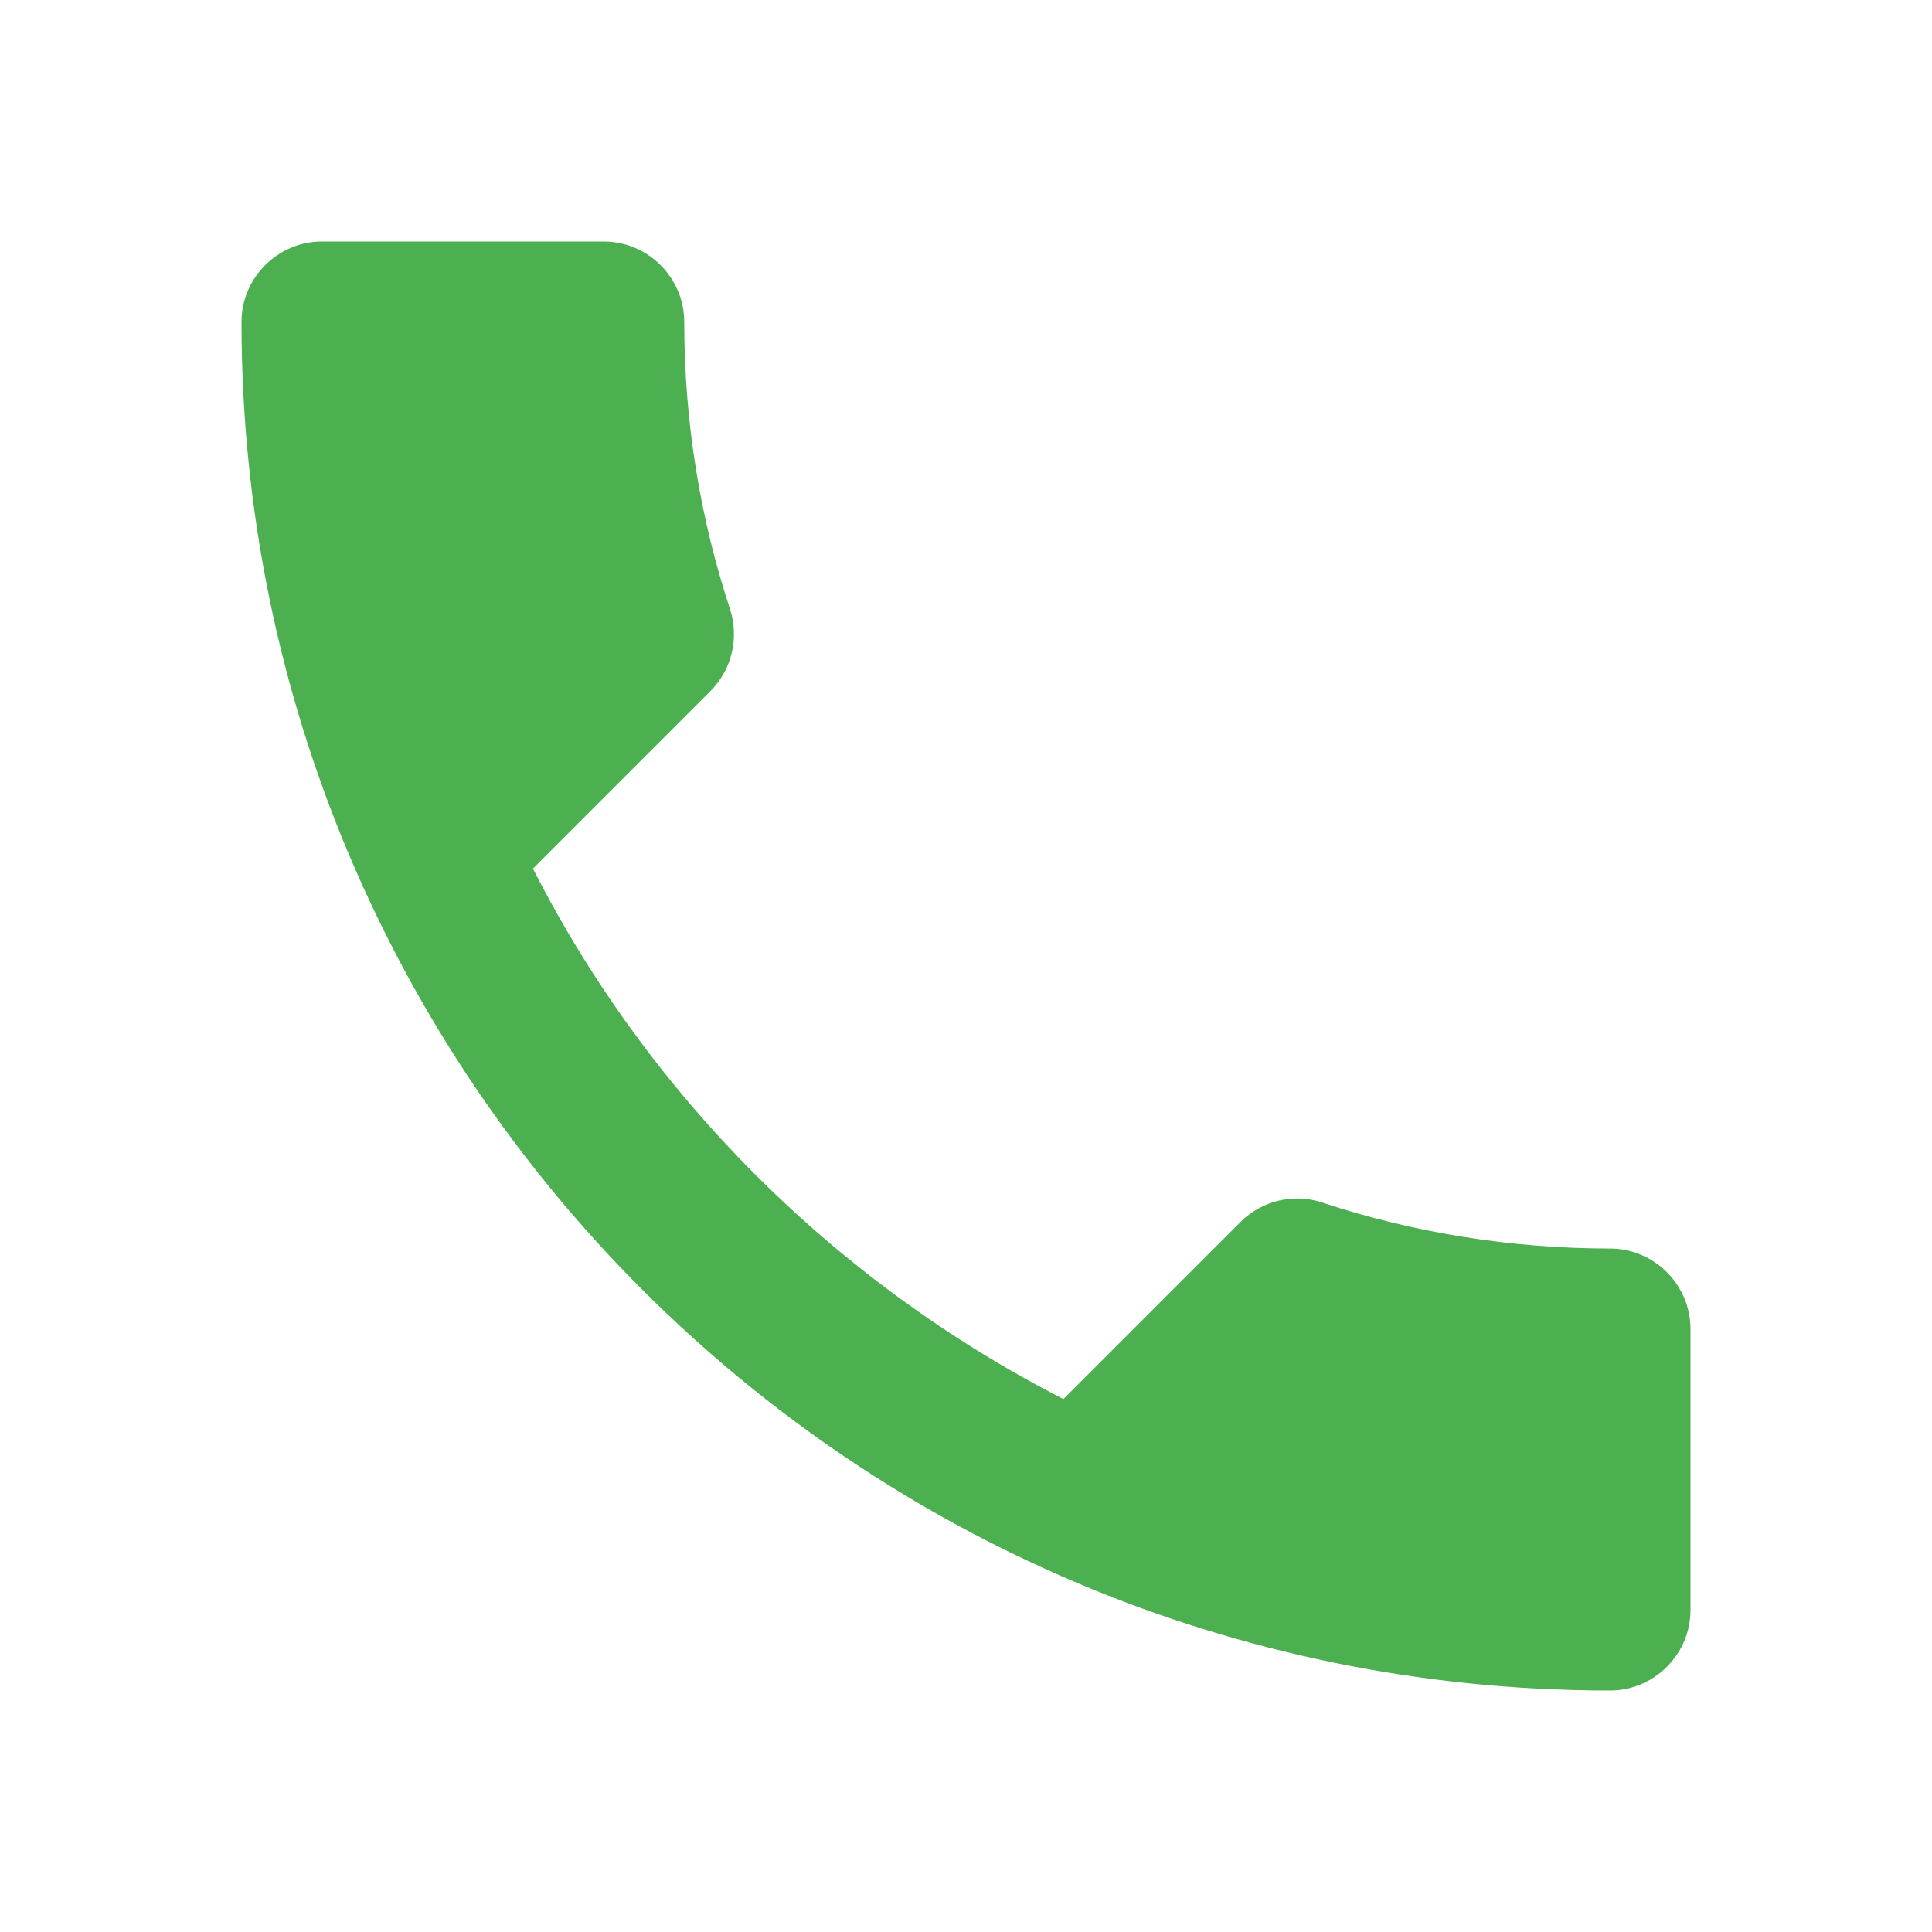
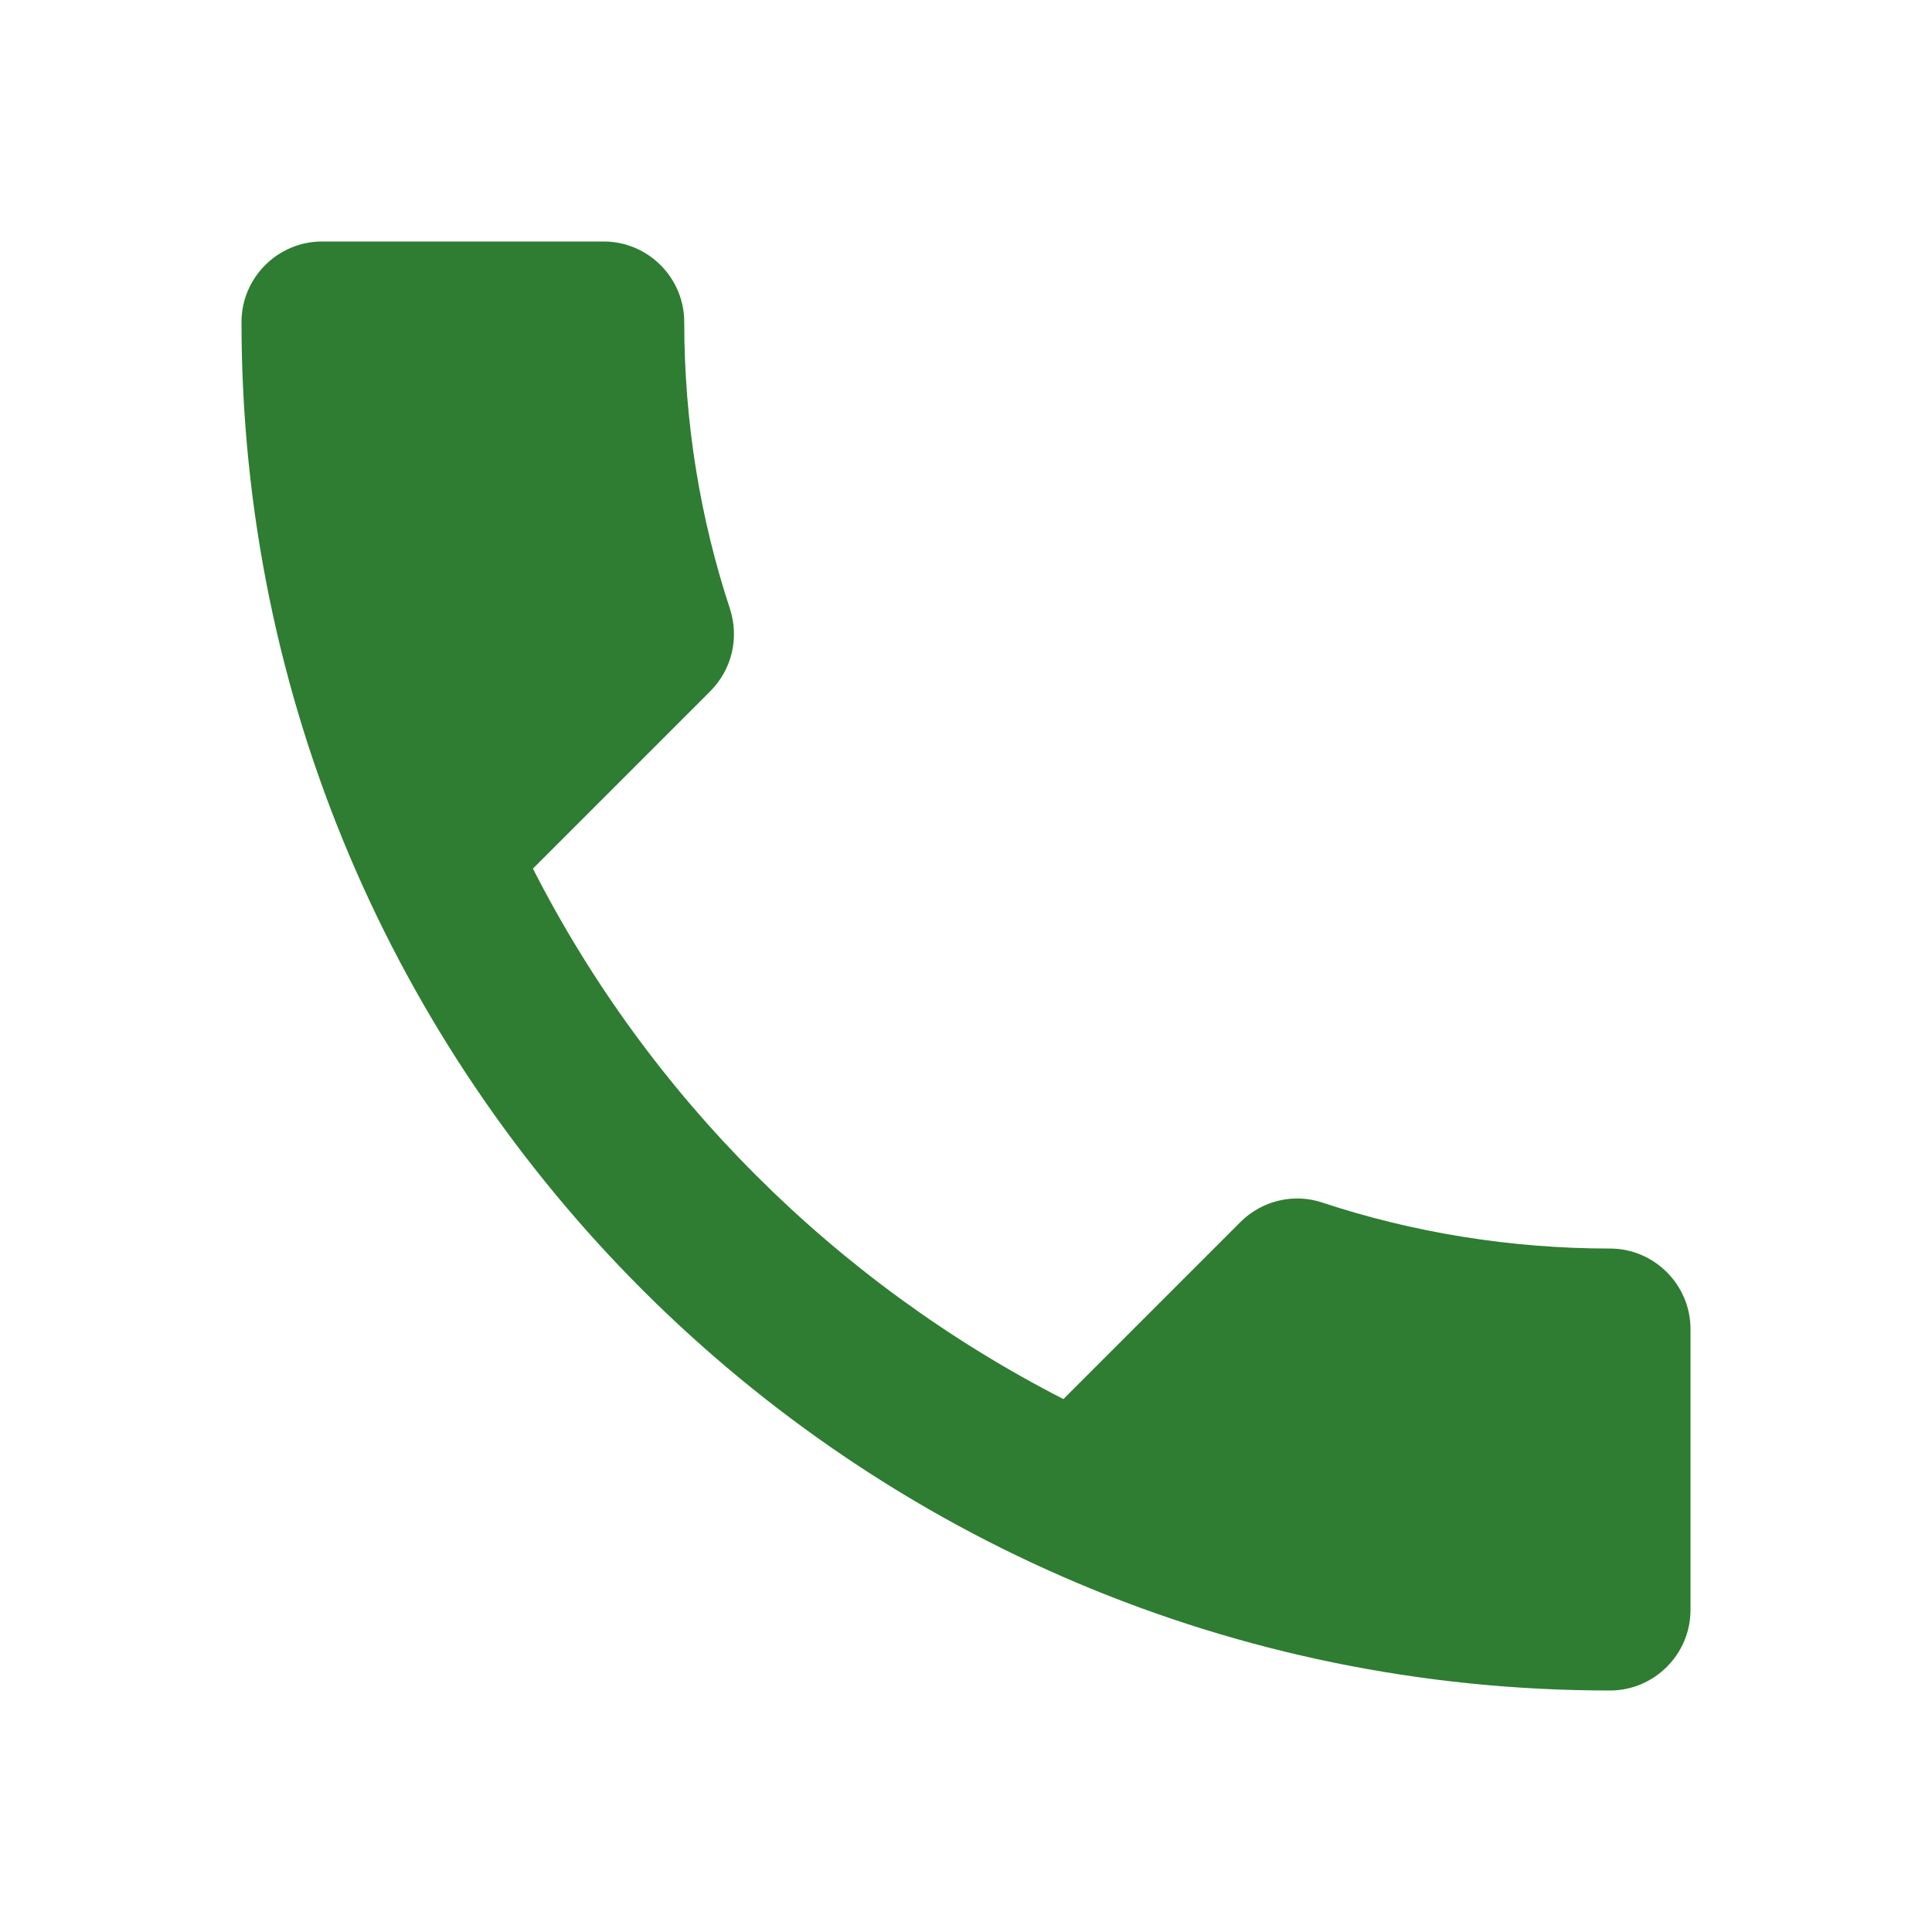
<svg xmlns="http://www.w3.org/2000/svg" width="50" height="50" viewBox="0 0 50 50" fill="none">
-   <path d="M13.792 22.479C16.792 28.375 21.625 33.188 27.521 36.208L32.104 31.625C32.667 31.062 33.5 30.875 34.229 31.125C36.562 31.896 39.083 32.312 41.667 32.312C42.812 32.312 43.75 33.25 43.75 34.396V41.667C43.75 42.812 42.812 43.75 41.667 43.75C22.104 43.75 6.25 27.896 6.25 8.333C6.25 7.188 7.188 6.25 8.333 6.25H15.625C16.771 6.25 17.708 7.188 17.708 8.333C17.708 10.938 18.125 13.438 18.896 15.771C19.125 16.5 18.958 17.312 18.375 17.896L13.792 22.479Z" fill="#4CAF50" />
+   <path d="M13.792 22.479C16.792 28.375 21.625 33.188 27.521 36.208L32.104 31.625C32.667 31.062 33.5 30.875 34.229 31.125C36.562 31.896 39.083 32.312 41.667 32.312C42.812 32.312 43.75 33.25 43.75 34.396V41.667C43.75 42.812 42.812 43.75 41.667 43.75C22.104 43.75 6.25 27.896 6.25 8.333C6.25 7.188 7.188 6.25 8.333 6.25H15.625C16.771 6.25 17.708 7.188 17.708 8.333C17.708 10.938 18.125 13.438 18.896 15.771C19.125 16.5 18.958 17.312 18.375 17.896L13.792 22.479Z" fill="#2E7D32" />
</svg>
